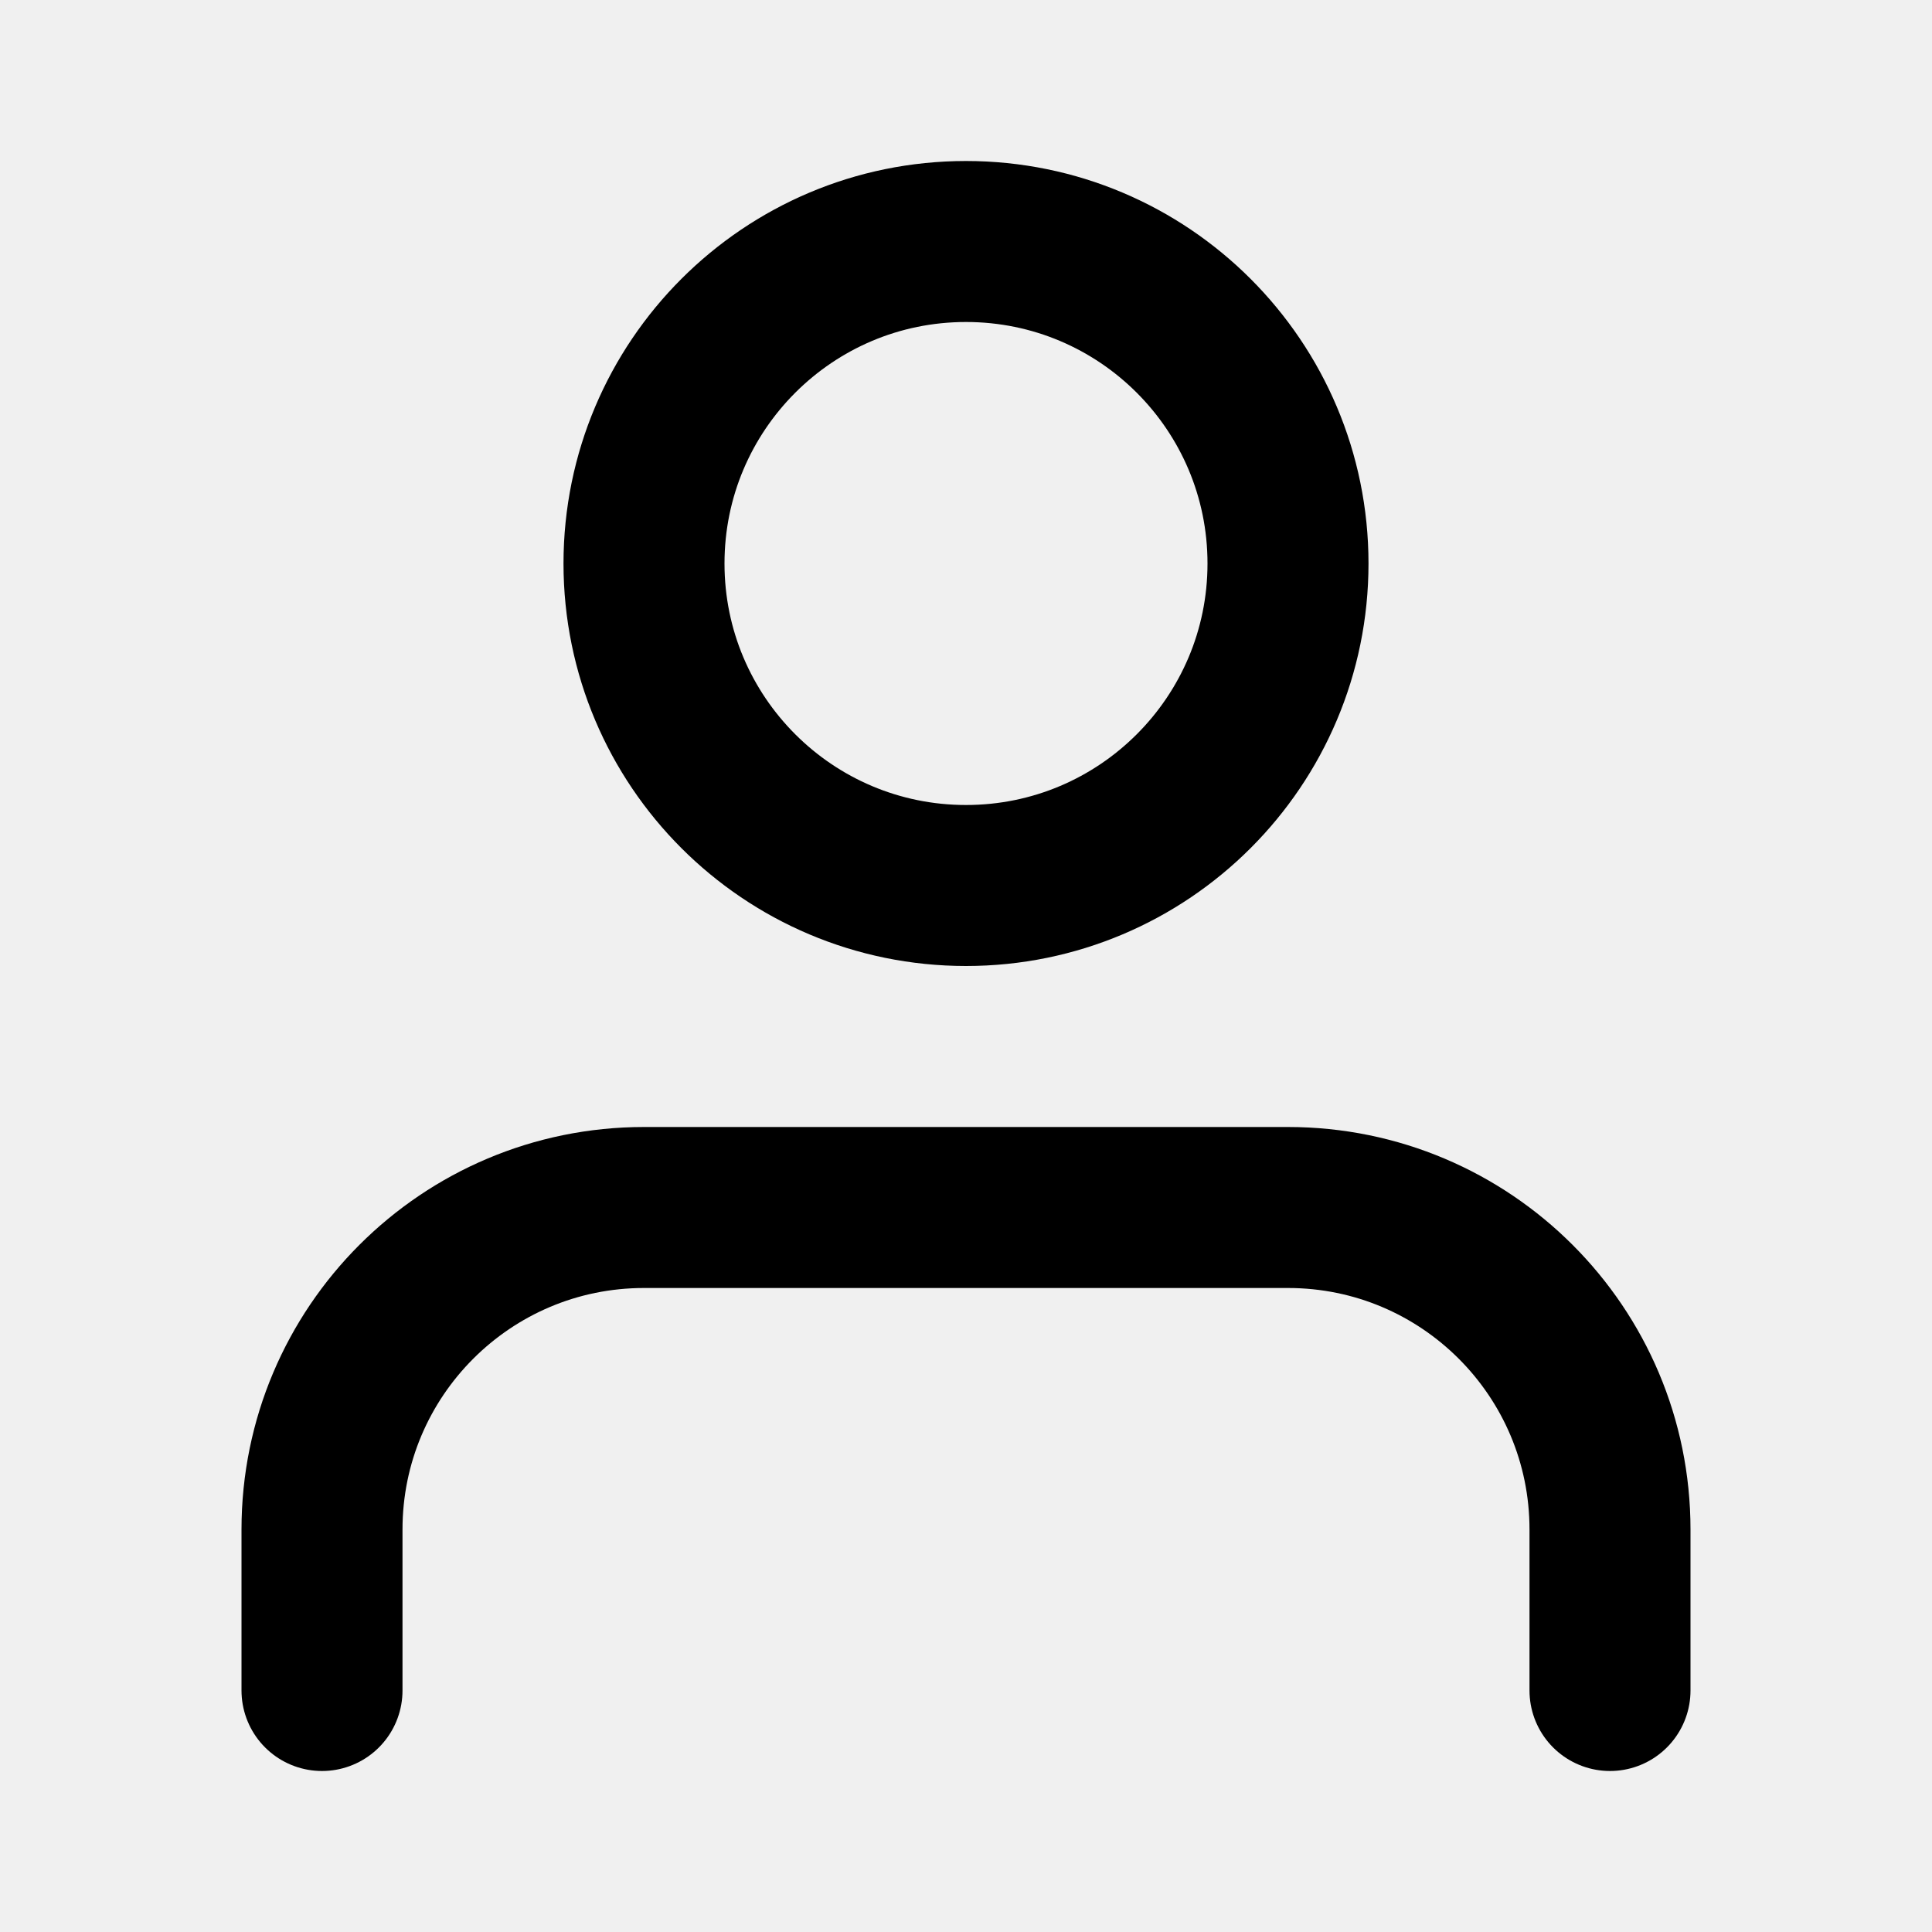
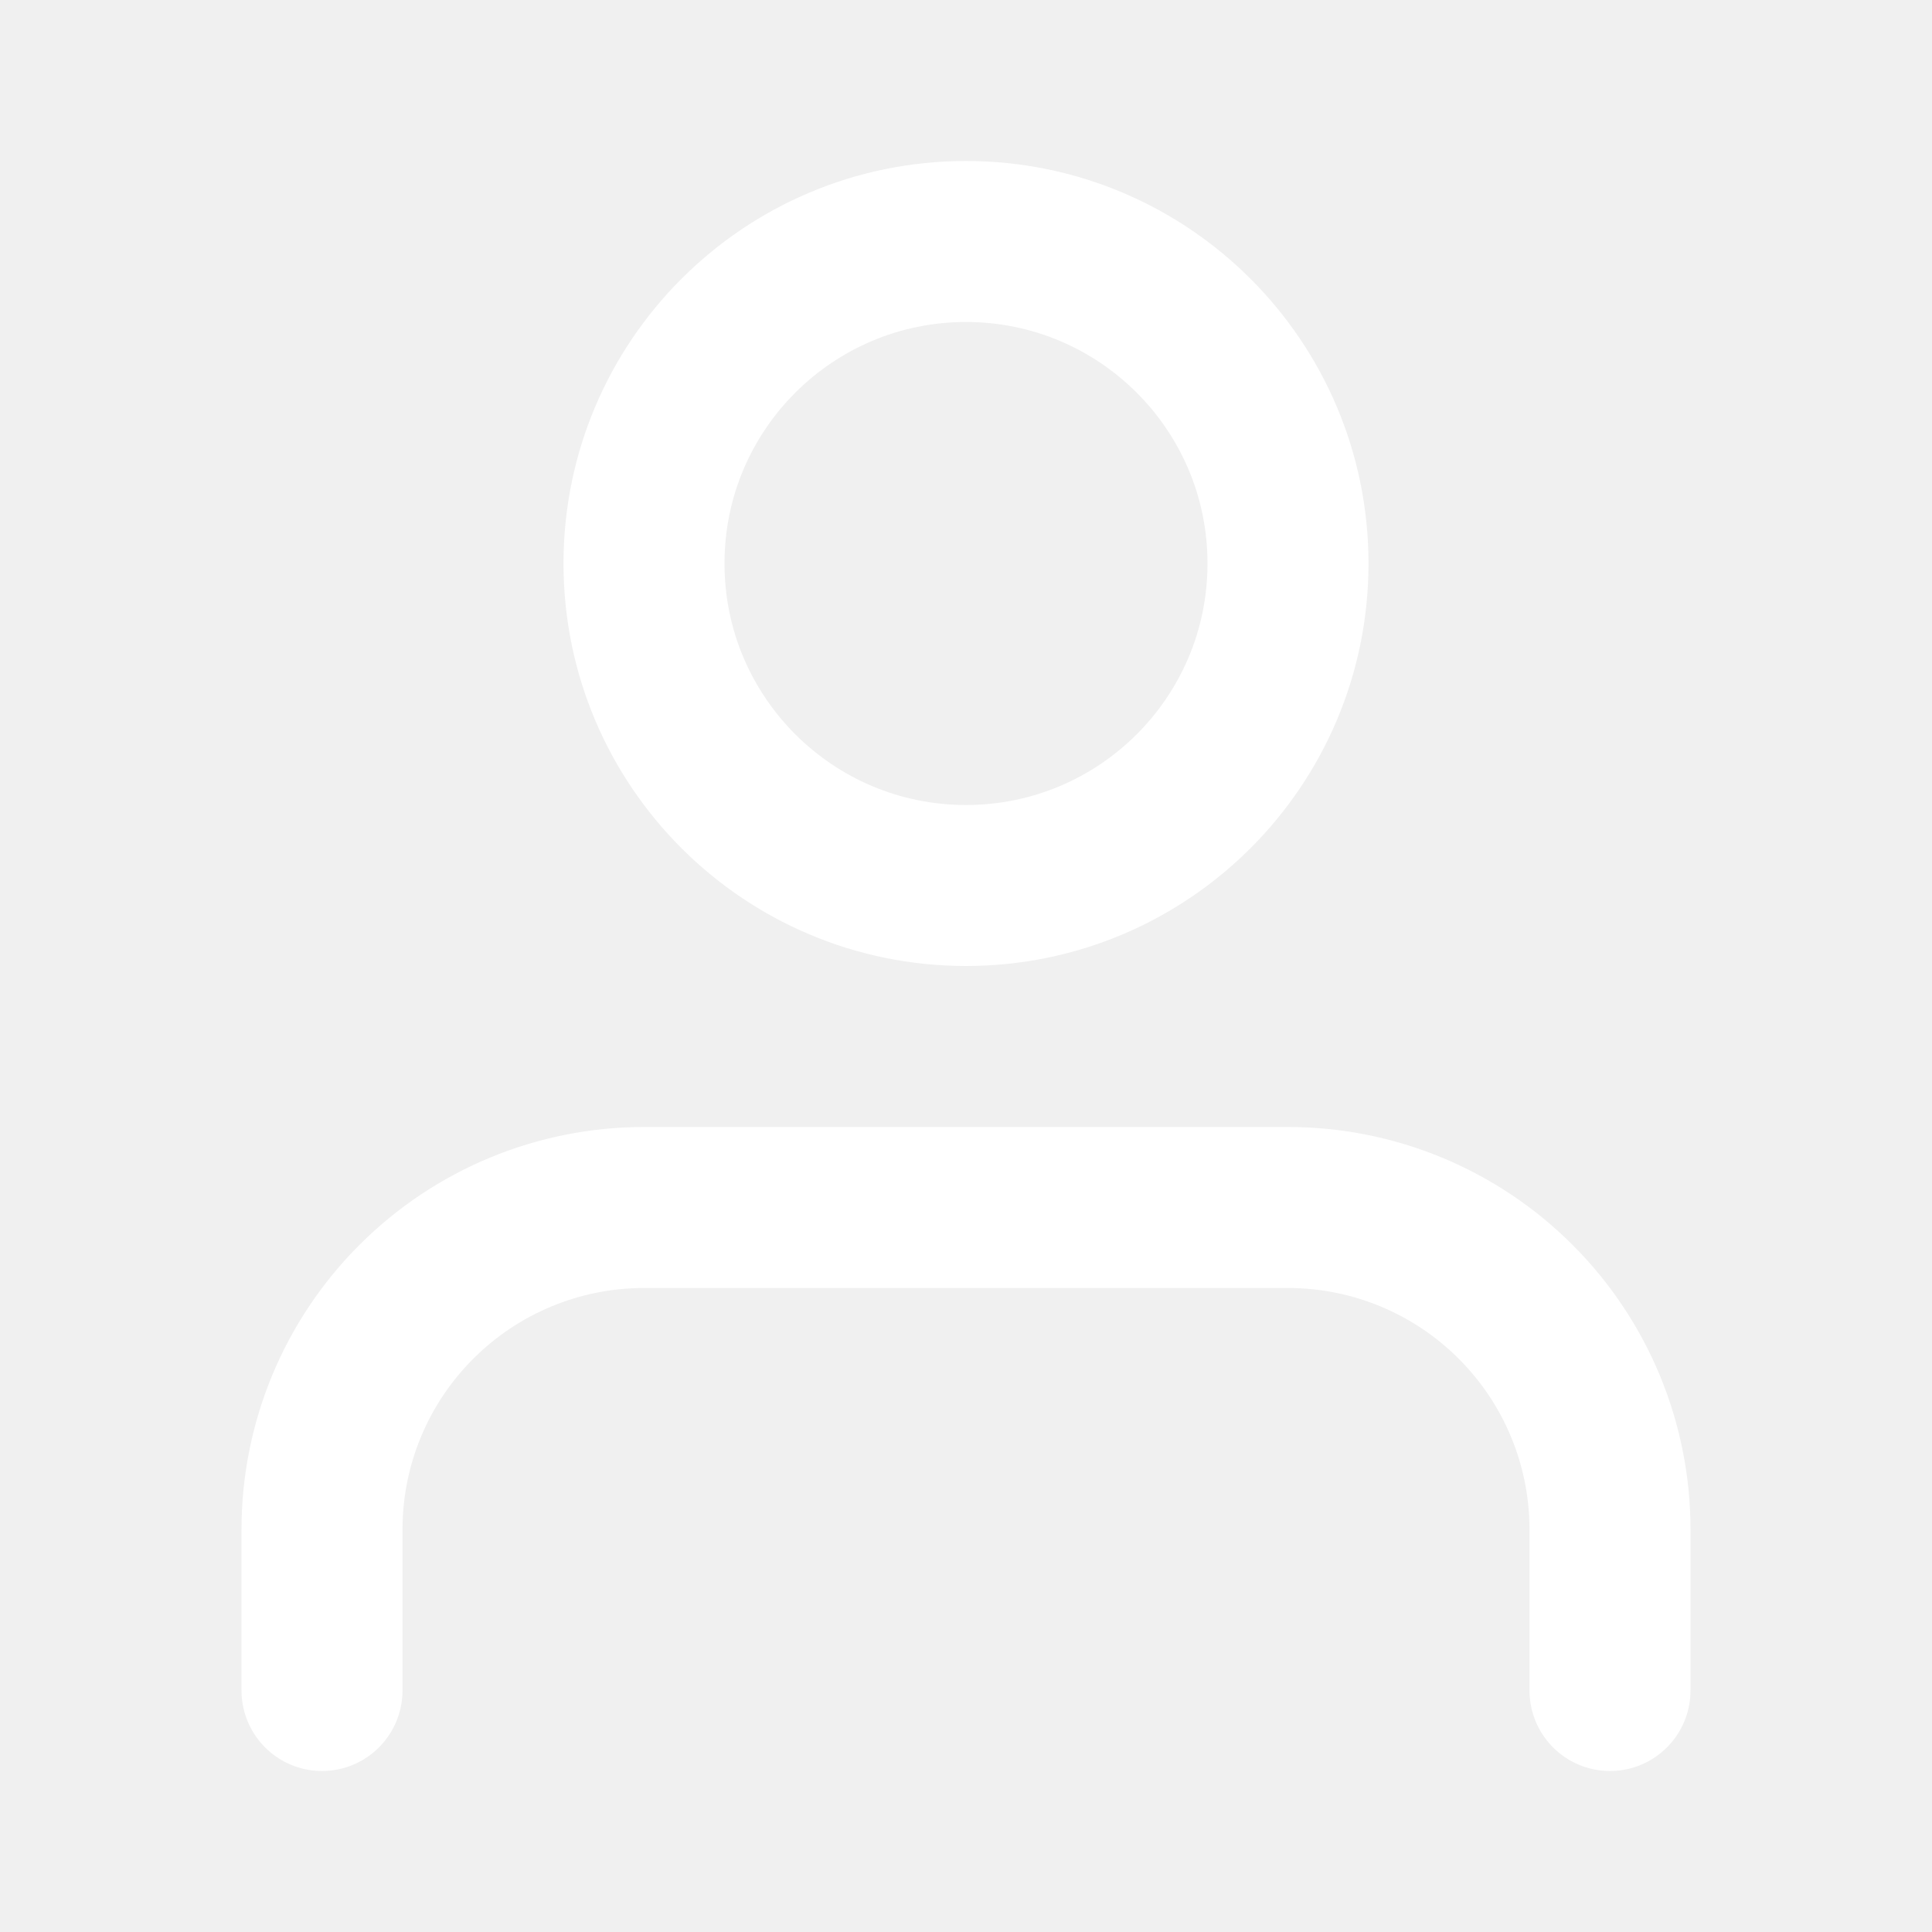
- <svg xmlns="http://www.w3.org/2000/svg" width="24" height="24" viewBox="0 0 24 24" fill="none" stroke="currentColor" stroke-width="2" stroke-linecap="round" stroke-linejoin="round" class="feather feather-user">
-   <path d="M20 21v-2a4 4 0 0 0-4-4H8a4 4 0 0 0-4 4v2" />
-   <circle cx="12" cy="7" r="4" />
+ <svg xmlns="http://www.w3.org/2000/svg" width="24" height="24" viewBox="0 0 24 24" fill="none">
+   <path d="M20 21V19C20 17.939 19.579 16.922 18.828 16.172C18.078 15.421 17.061 15 16 15H8C6.939 15 5.922 15.421 5.172 16.172C4.421 16.922 4 17.939 4 19V21" stroke="white" stroke-width="2" stroke-linecap="round" stroke-linejoin="round" />
+   <path d="M12 11C14.209 11 16 9.209 16 7C16 4.791 14.209 3 12 3C9.791 3 8 4.791 8 7C8 9.209 9.791 11 12 11Z" stroke="white" stroke-width="2" stroke-linecap="round" stroke-linejoin="round" />
</svg>
